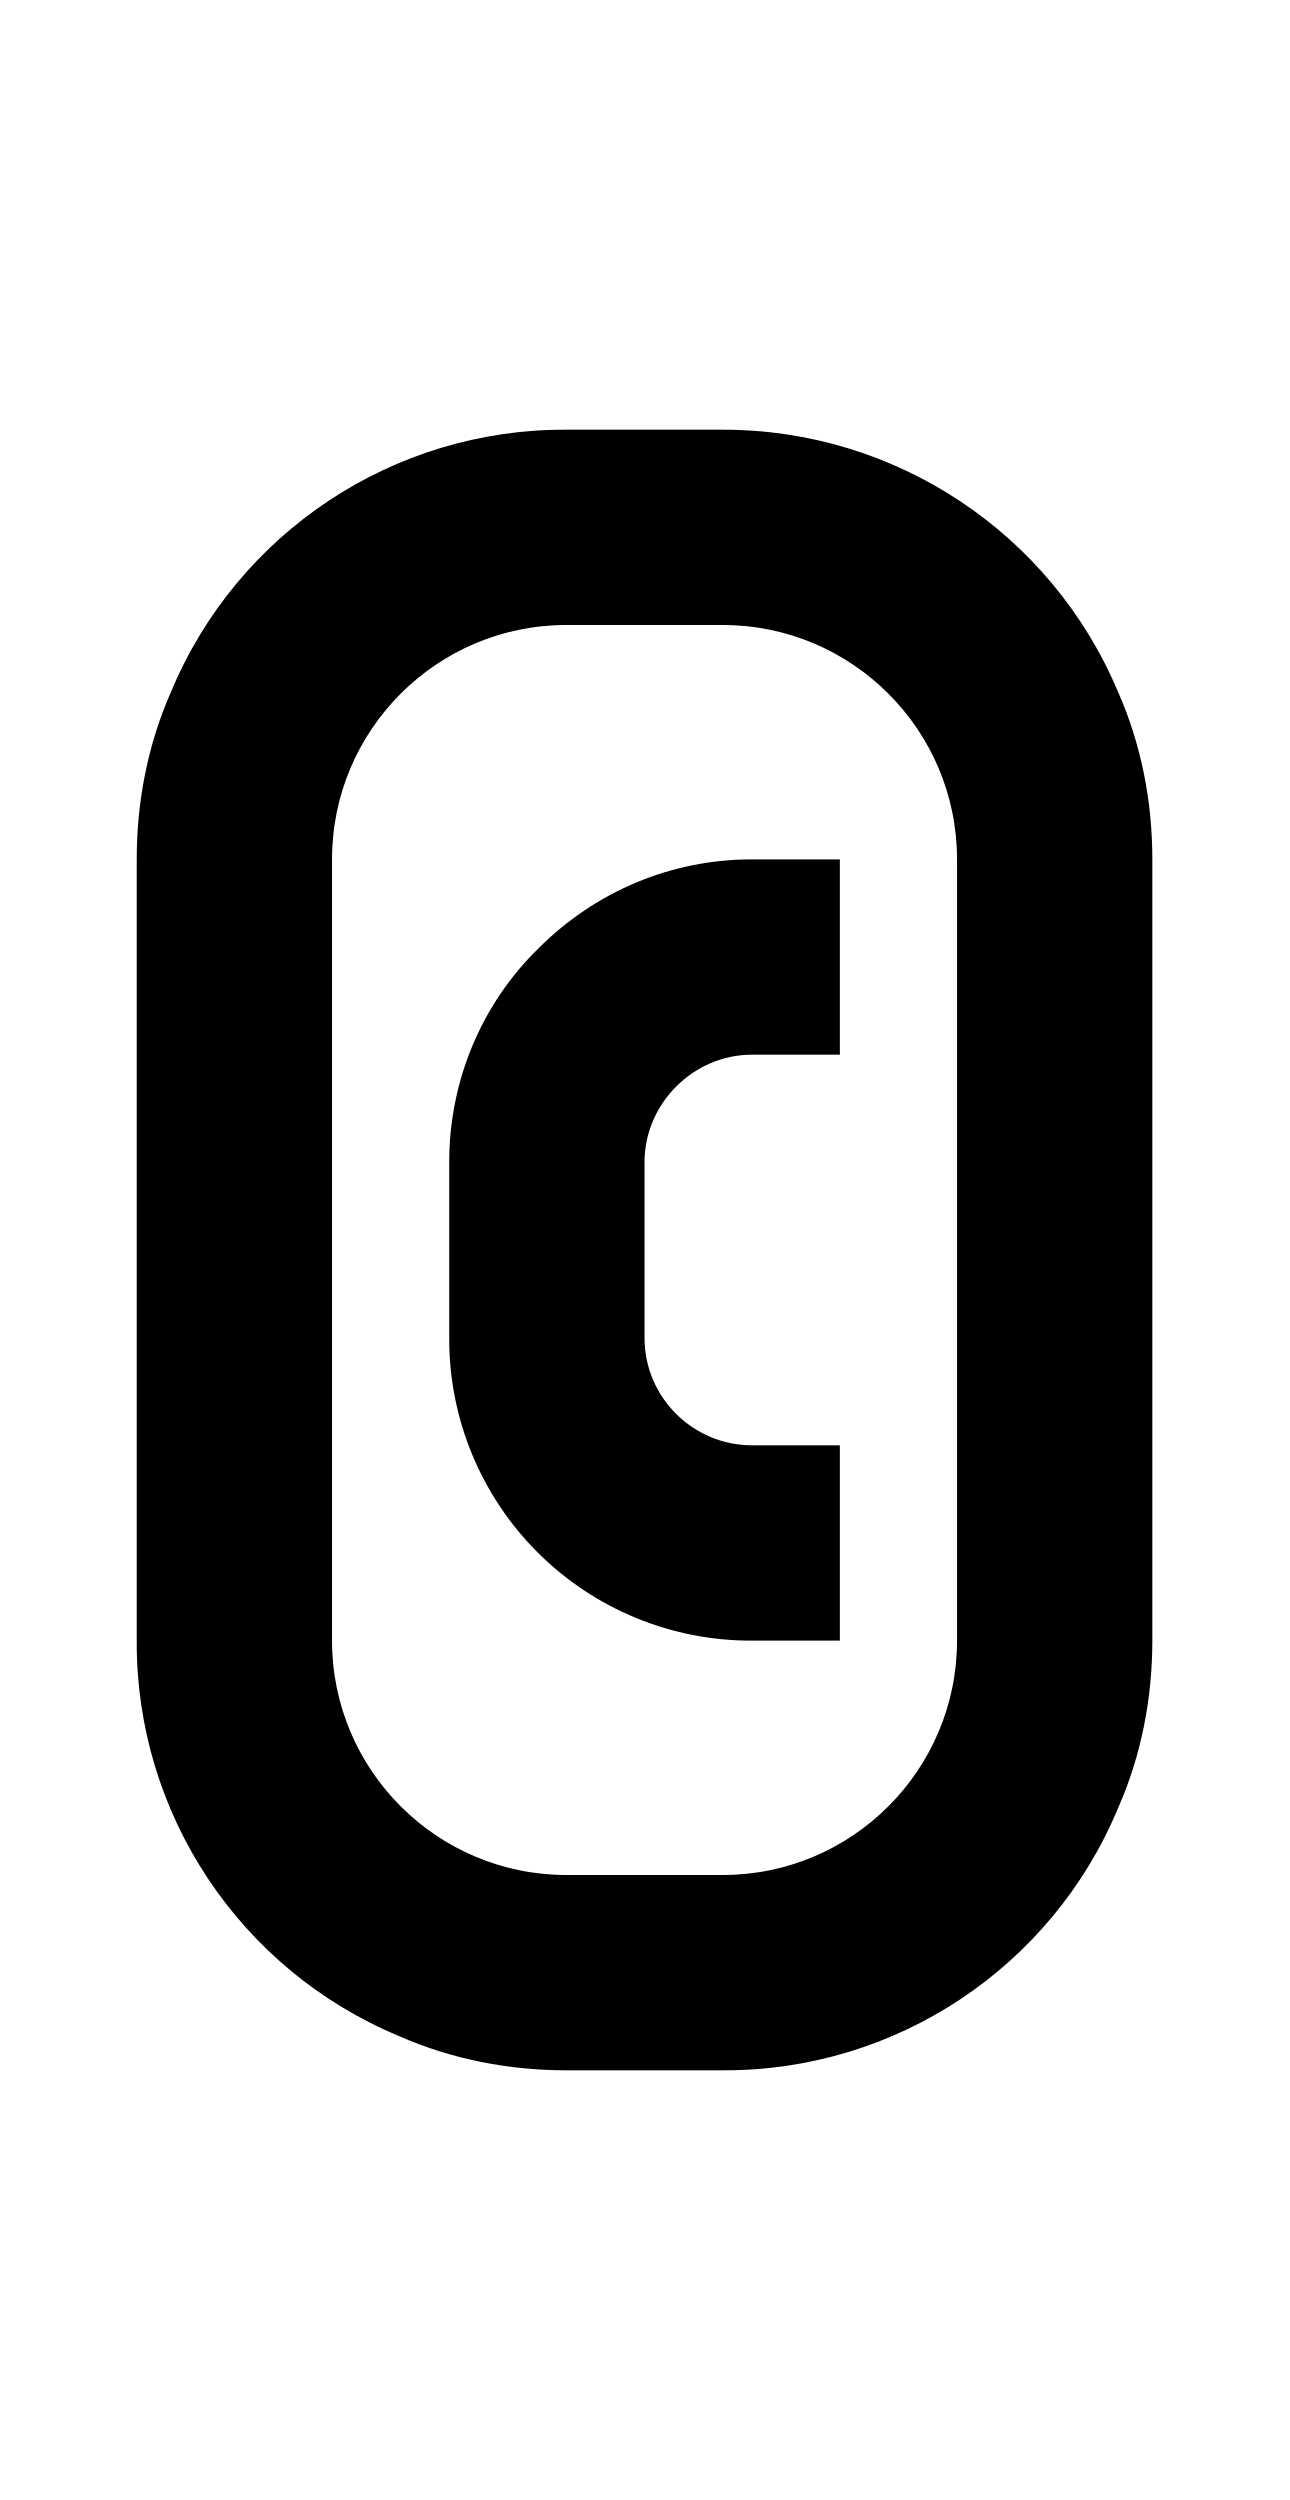
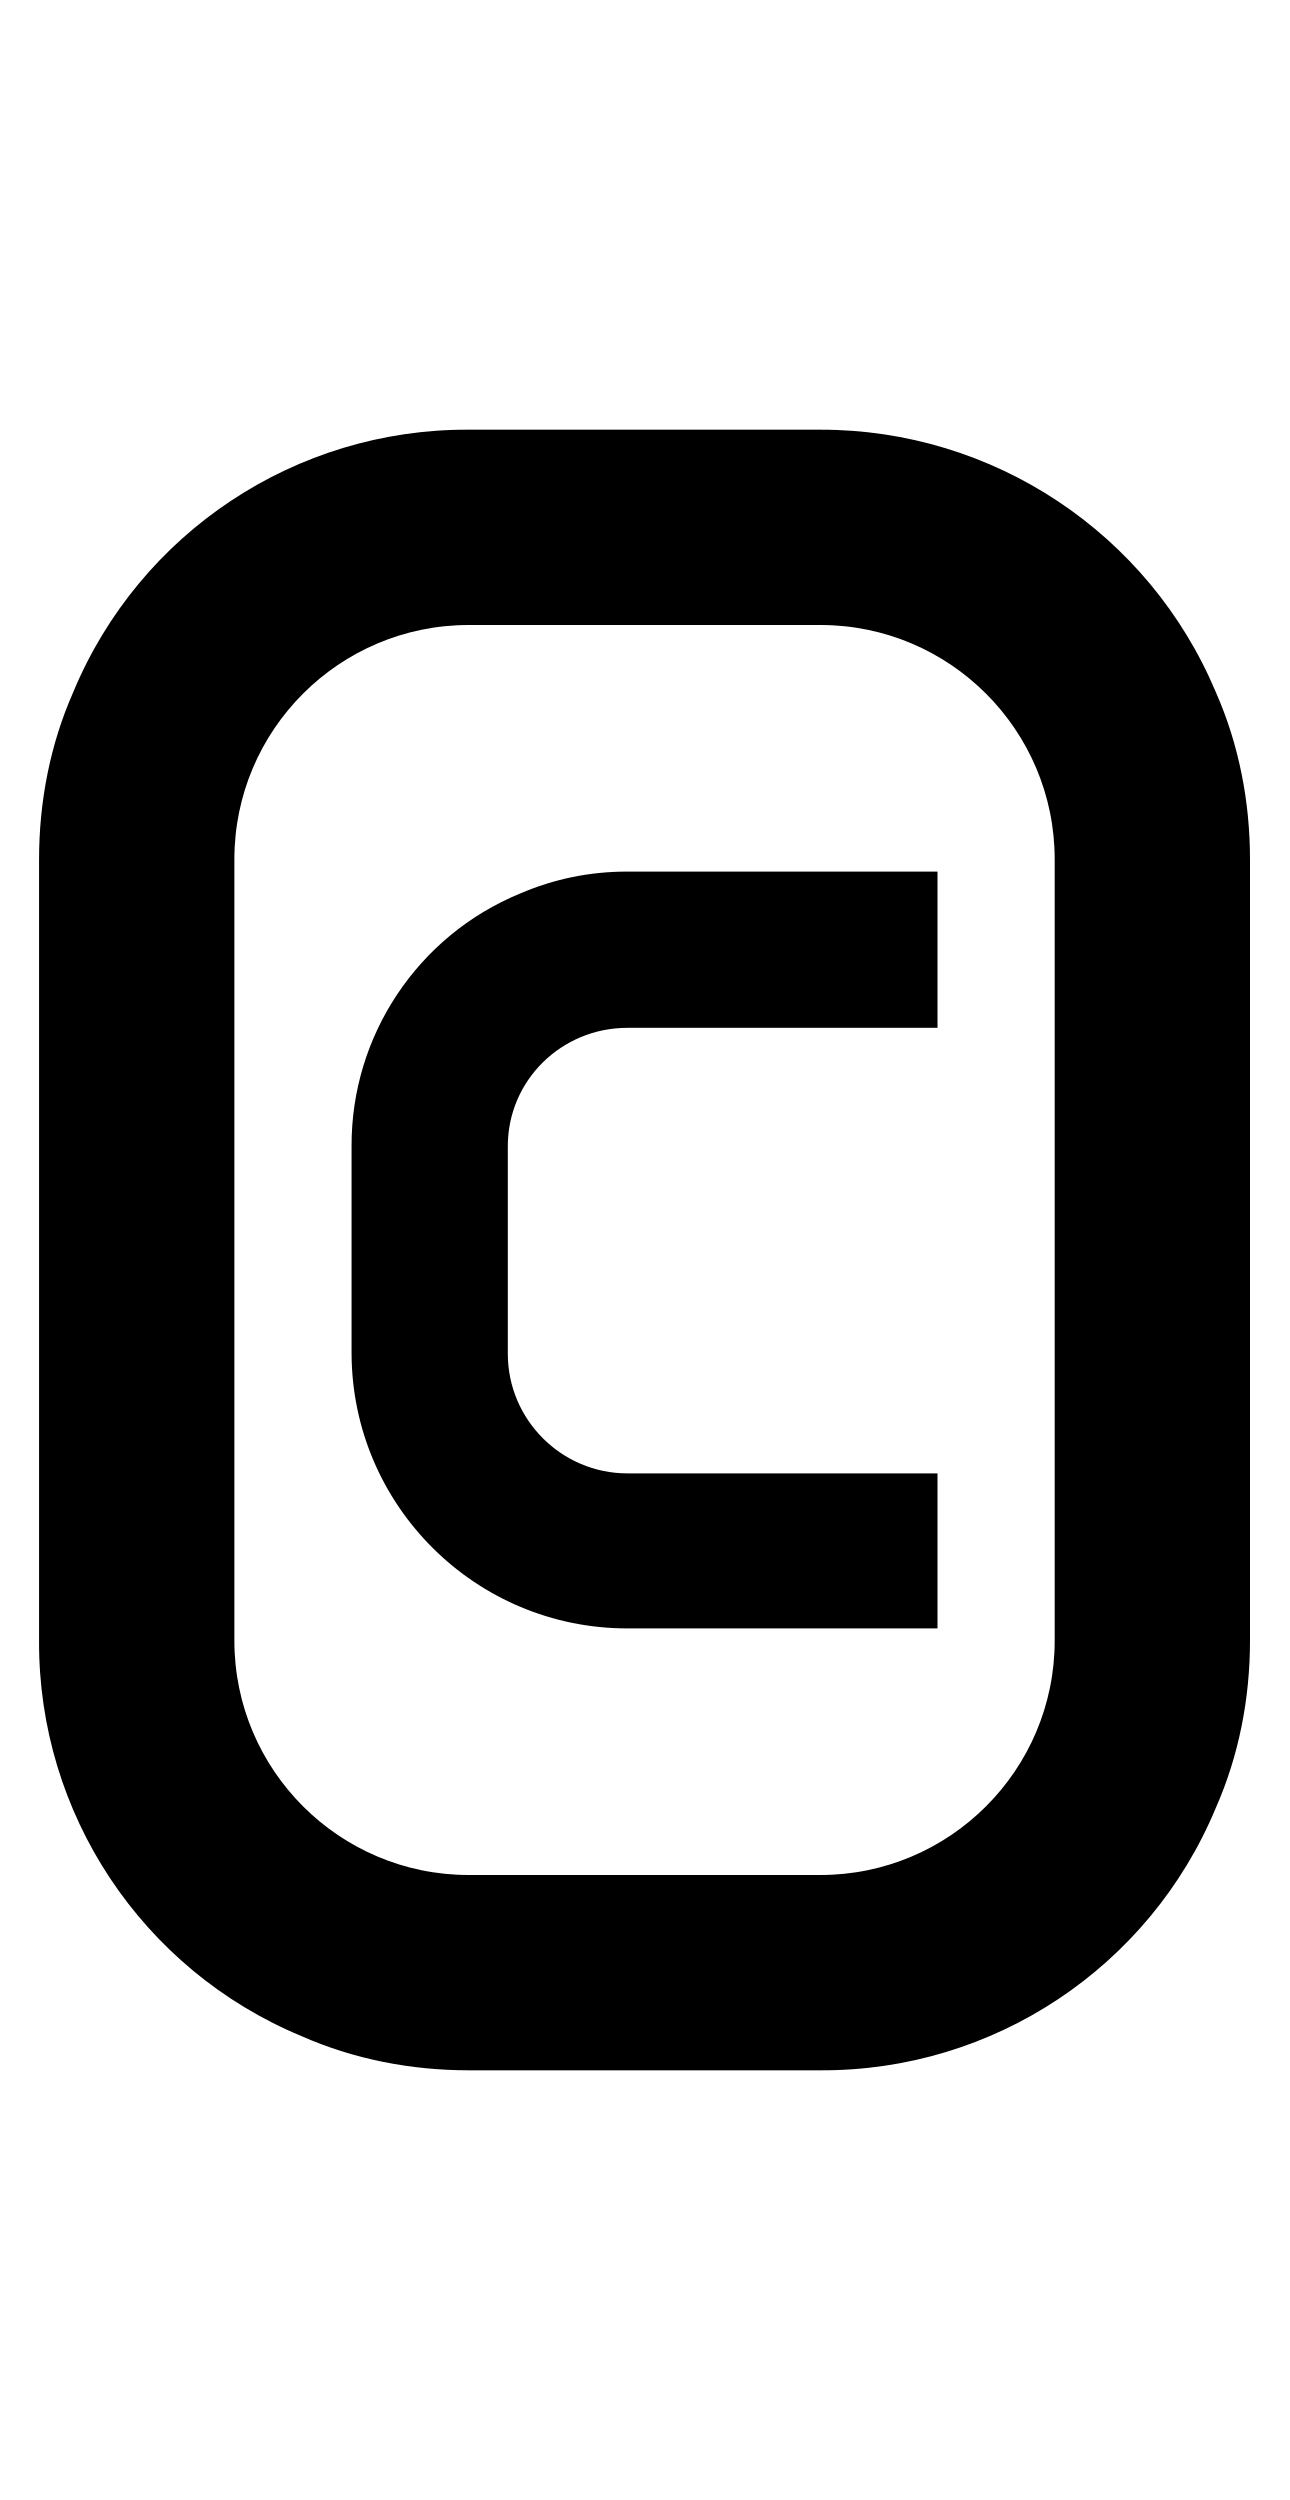
<svg xmlns="http://www.w3.org/2000/svg" viewBox="0 0 1056 2048">
-   <path d="M916 567a351 351 0 0 0-324-215H464a349 349 0 0 0-324 215c-19 43-28 90-28 137v640a349 349 0 0 0 215 324c43 19 90 28 137 28h128a349 349 0 0 0 324-215c19-43 28-90 28-137V704c0-47-9-94-28-137Zm-324 969H464c-106 0-192-86-192-192V704c0-106 86-192 192-192h128c106 0 192 86 192 192v640c0 106-86 192-192 192Z" />
-   <path d="M441 777c-47 46-73 109-73 175v144a247 247 0 0 0 248 248h72v-160h-72c-48 0-88-39-88-88V952c0-48 40-88 88-88h72V704h-72c-66 0-128 26-175 73Z" />
+   <path d="M996 567a351 351 0 0 0-324-215H384A349 349 0 0 0 60 567c-19 43-28 90-28 137v640a349 349 0 0 0 215 324c43 19 90 28 137 28h288a349 349 0 0 0 324-215c19-43 28-90 28-137V704c0-47-9-94-28-137Zm-324 969H384c-106 0-192-86-192-192V704c0-106 86-192 192-192h288c106 0 192 86 192 192v640c0 106-86 192-192 192Z" />
+   <path d="M514 825h238v-95H514a209 209 0 0 0-210 209v170a205 205 0 0 0 62 148 209 209 0 0 0 148 61h238v-95H514c-63 0-114-51-114-114V939c0-63 51-114 114-114Z" />
+   <path d="M768 1334H514a226 226 0 0 1-226-225V939a223 223 0 0 1 138-207c28-12 57-18 88-18h254v128H514c-54 0-98 43-98 97v170c0 54 44 98 98 98h254v128ZM514 747a192 192 0 0 0-193 192v170a190 190 0 0 0 118 177c24 10 49 15 75 15h221v-61H514c-72 0-131-59-131-131V939c0-72 59-131 131-131h221v-61H514Z" />
</svg>
